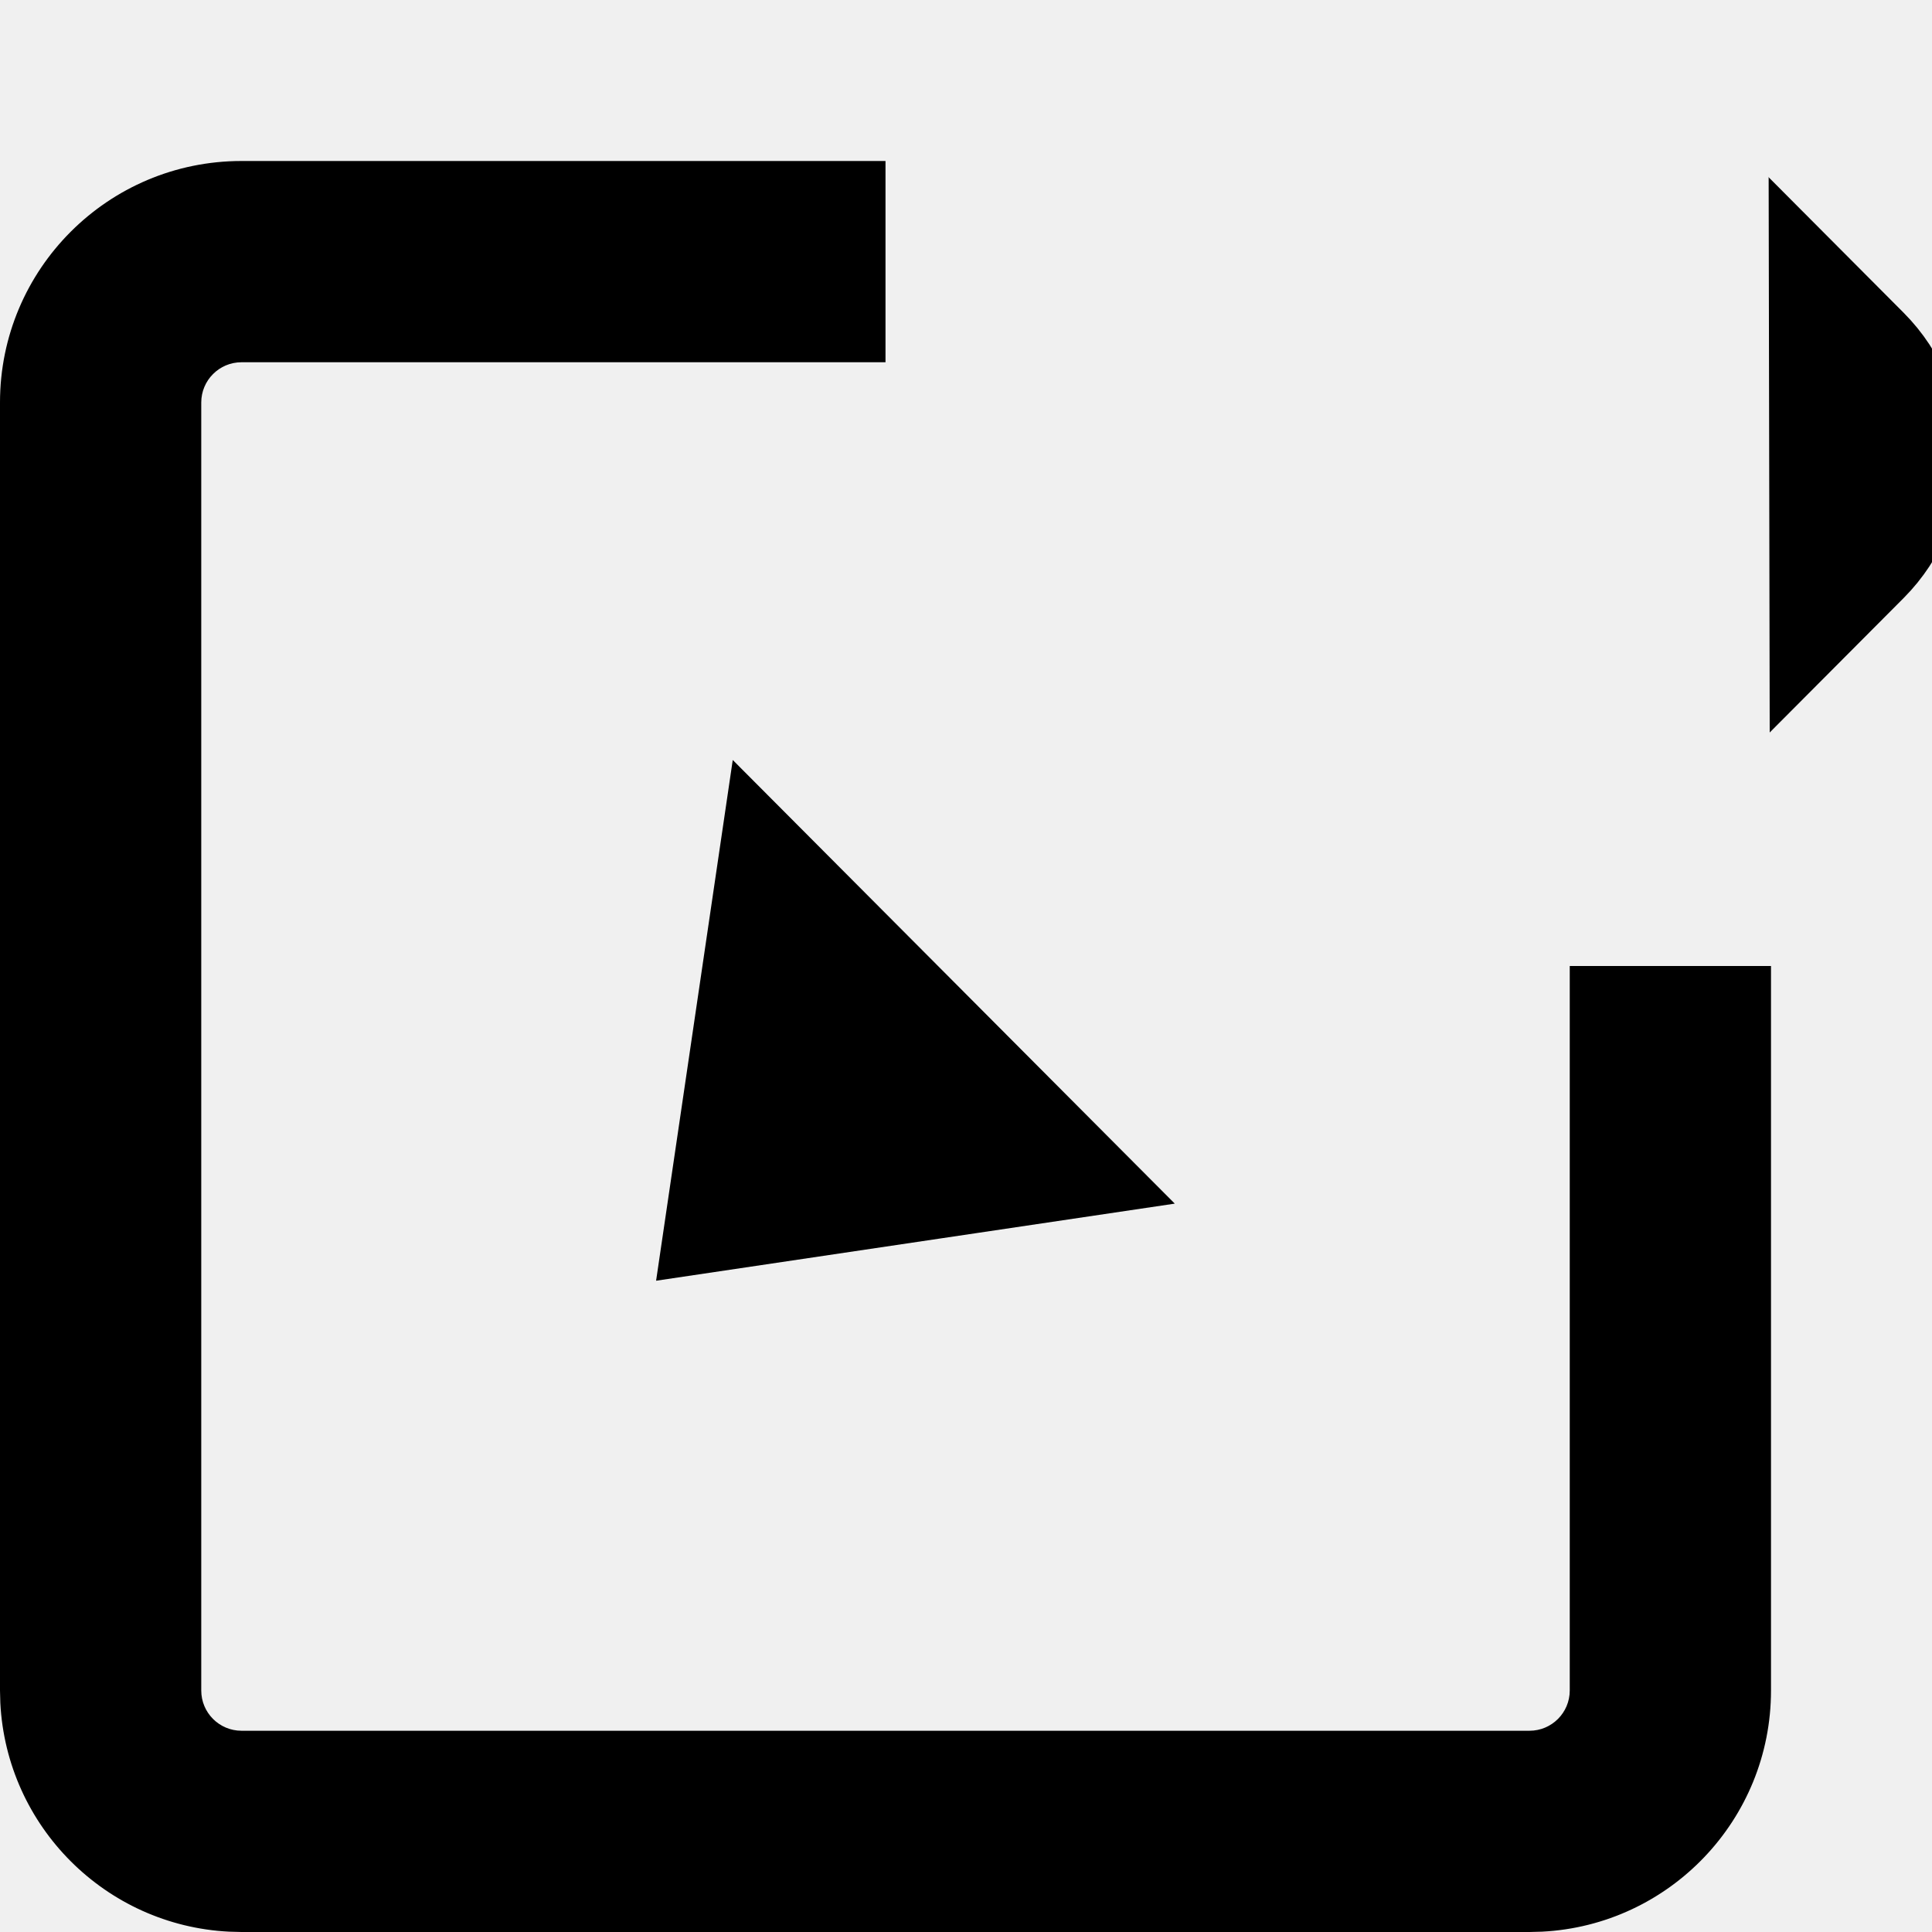
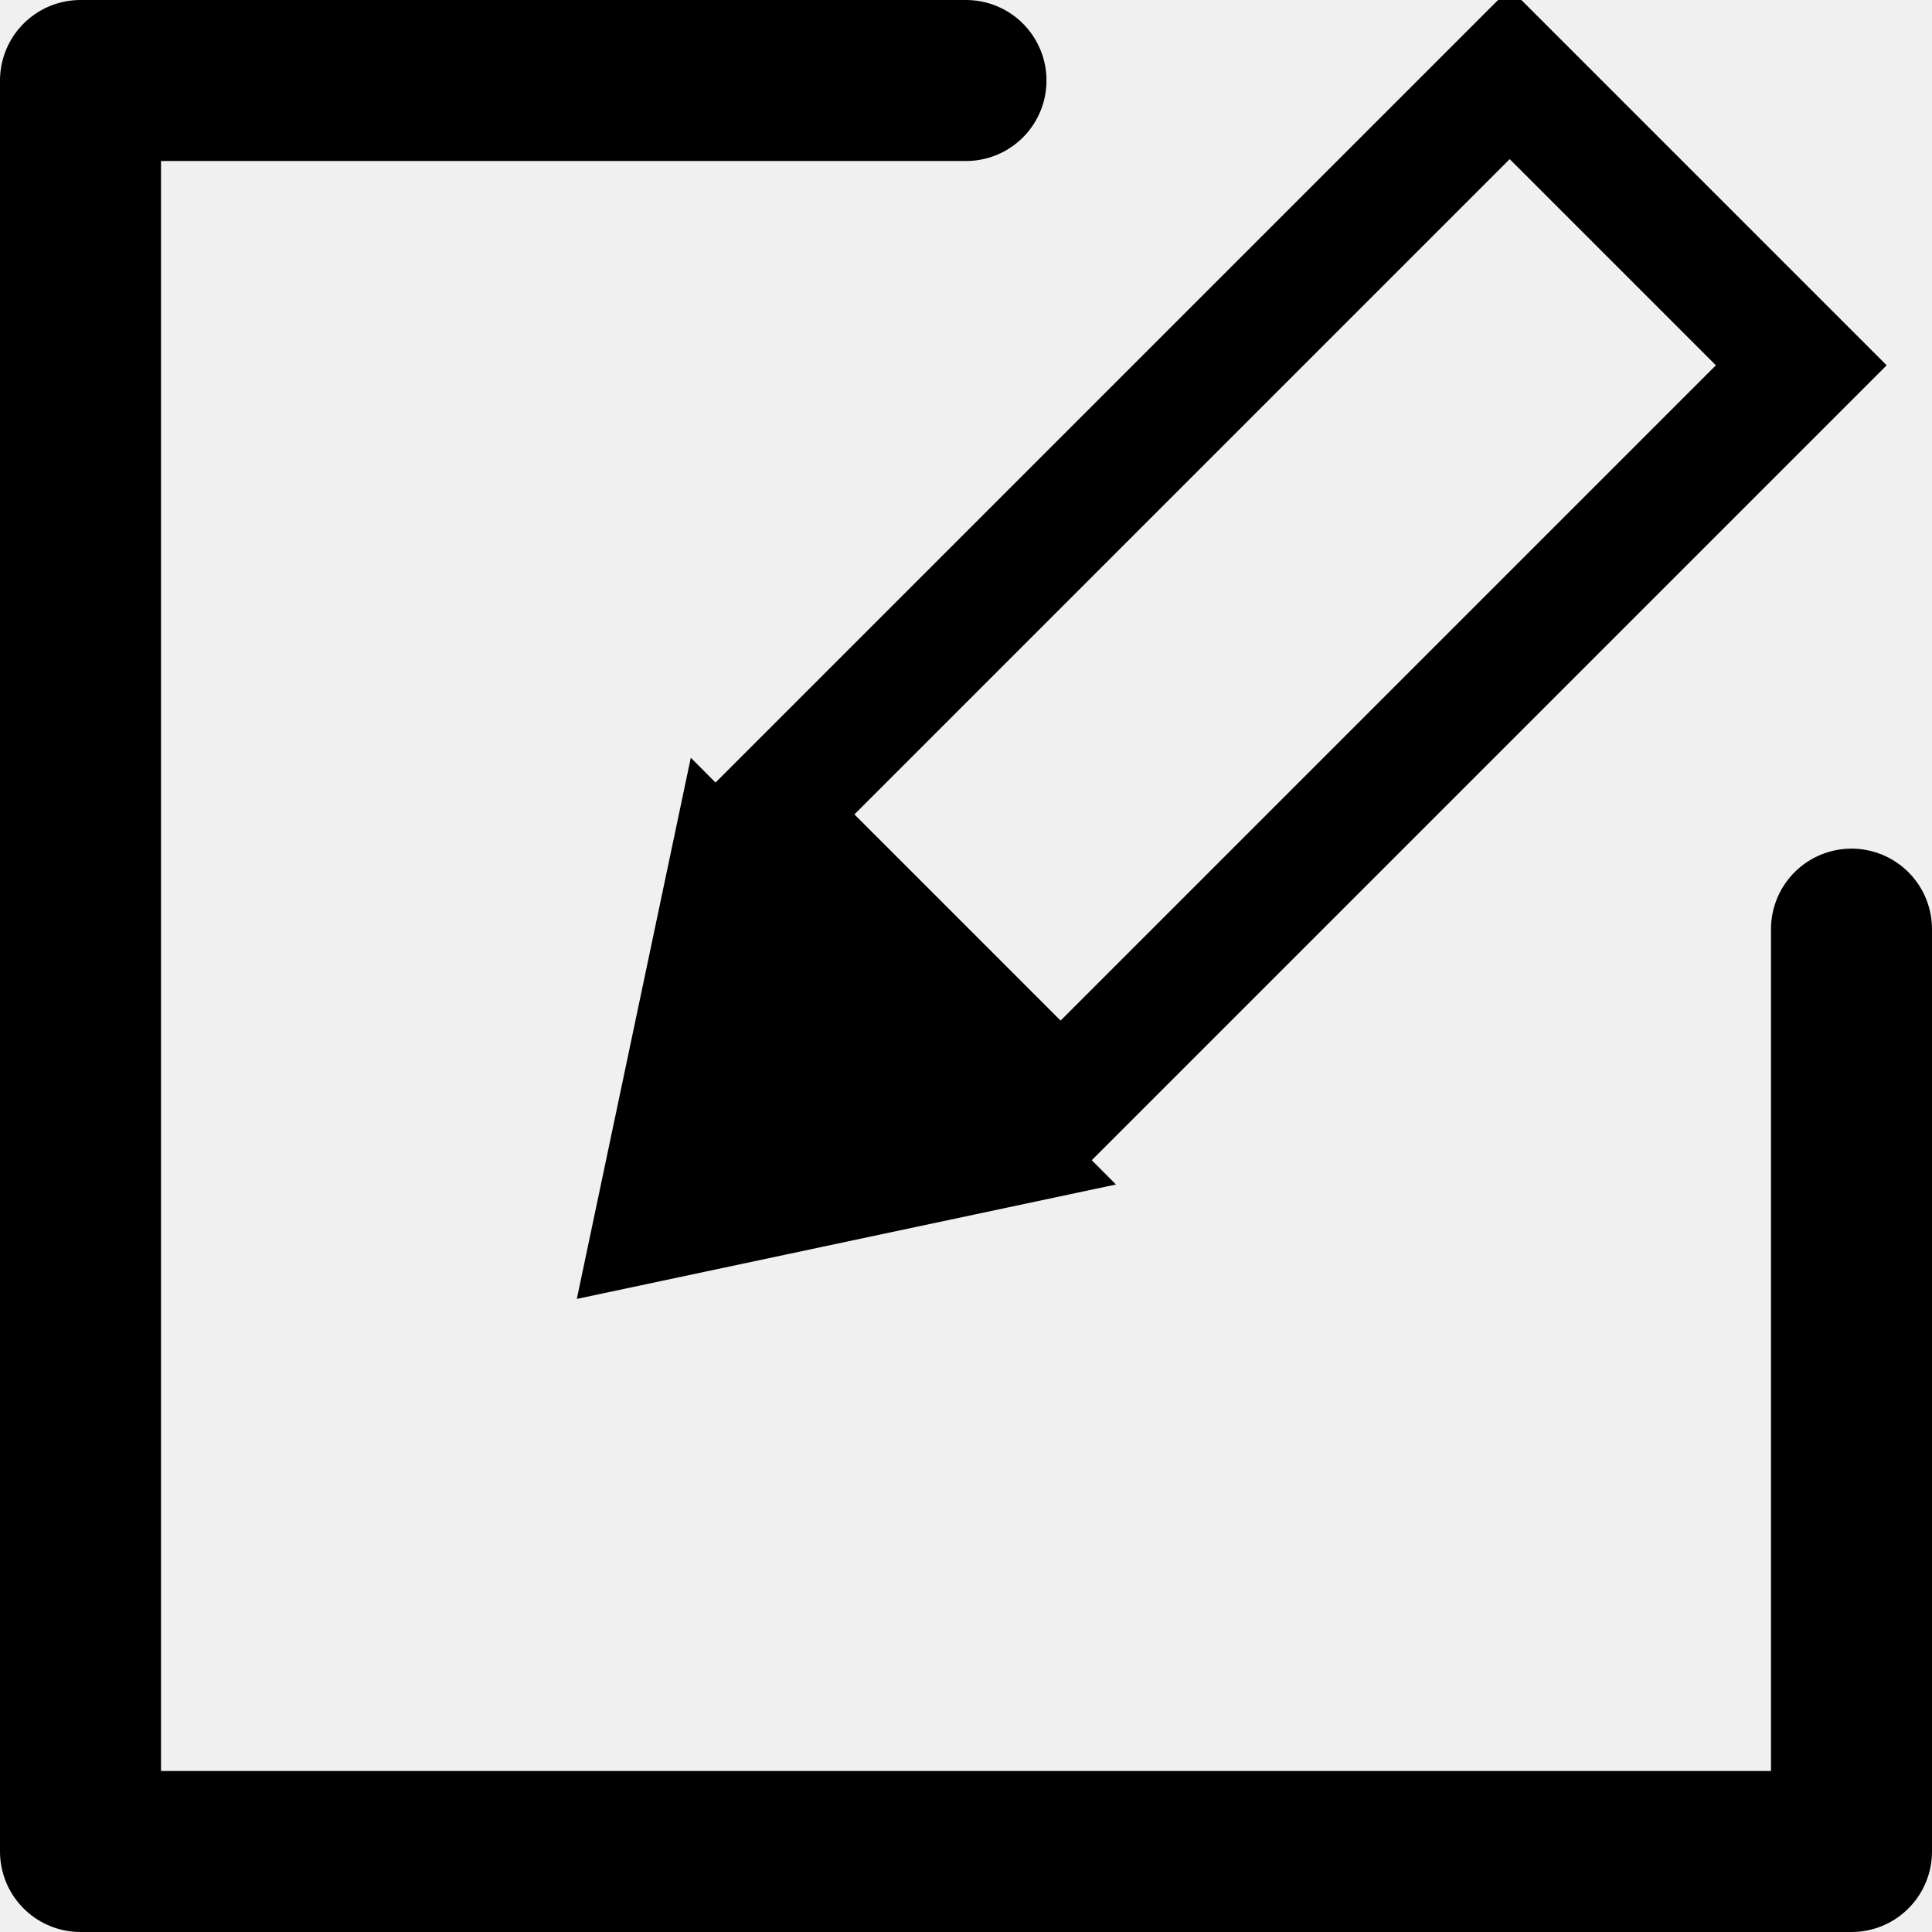
<svg xmlns="http://www.w3.org/2000/svg" width="24" height="24" viewBox="0 0 24 24" fill="none">
-   <path d="M11 2V4.5H3C2.724 4.5 2.5 4.724 2.5 5V21C2.5 21.276 2.724 21.5 3 21.5H19C19.276 21.5 19.5 21.276 19.5 21V12H22V21C22 22.605 20.739 23.916 19.154 23.996L19 24H3L2.846 23.996C1.312 23.919 0.082 22.689 0.004 21.154L0 21V5C0 3.343 1.343 2 3 2H11Z" fill="currentColor" />
-   <mask id="path-2-inside-1_999_1041" fill="white">
-     <rect width="13.973" height="6.987" rx="1" transform="matrix(0.705754 -0.708457 0.705754 0.708457 8.50305 10.6064)" />
-   </mask>
-   <rect width="13.973" height="6.987" rx="1" transform="matrix(0.705754 -0.708457 0.705754 0.708457 8.50305 10.6064)" stroke="currentColor" stroke-width="3" mask="url(#path-2-inside-1_999_1041)" />
-   <path d="M9.452 10.5L13.54 14.603L8.743 15.316L9.452 10.5Z" fill="currentColor" stroke="currentColor" />
+   <g clip-path="url(#clip0_1187_391)">
+     <path d="M12 1H1V23H23V11.542" stroke="currentColor" stroke-width="2" stroke-linecap="round" stroke-linejoin="round" />
+     <rect x="9.553" y="10.117" width="13.012" height="5.122" transform="rotate(-45 9.55297 10.1165)" stroke="currentColor" stroke-width="1.5" />
+     <path d="M8.88 10.421L12.86 14.416L7.813 15.487L8.88 10.421Z" fill="currentColor" stroke="currentColor" />
+   </g>
+   <defs>
+     <clipPath id="clip0_1187_391">
+       <rect width="24" height="24" fill="white" />
+     </clipPath>
+   </defs>
</svg>
